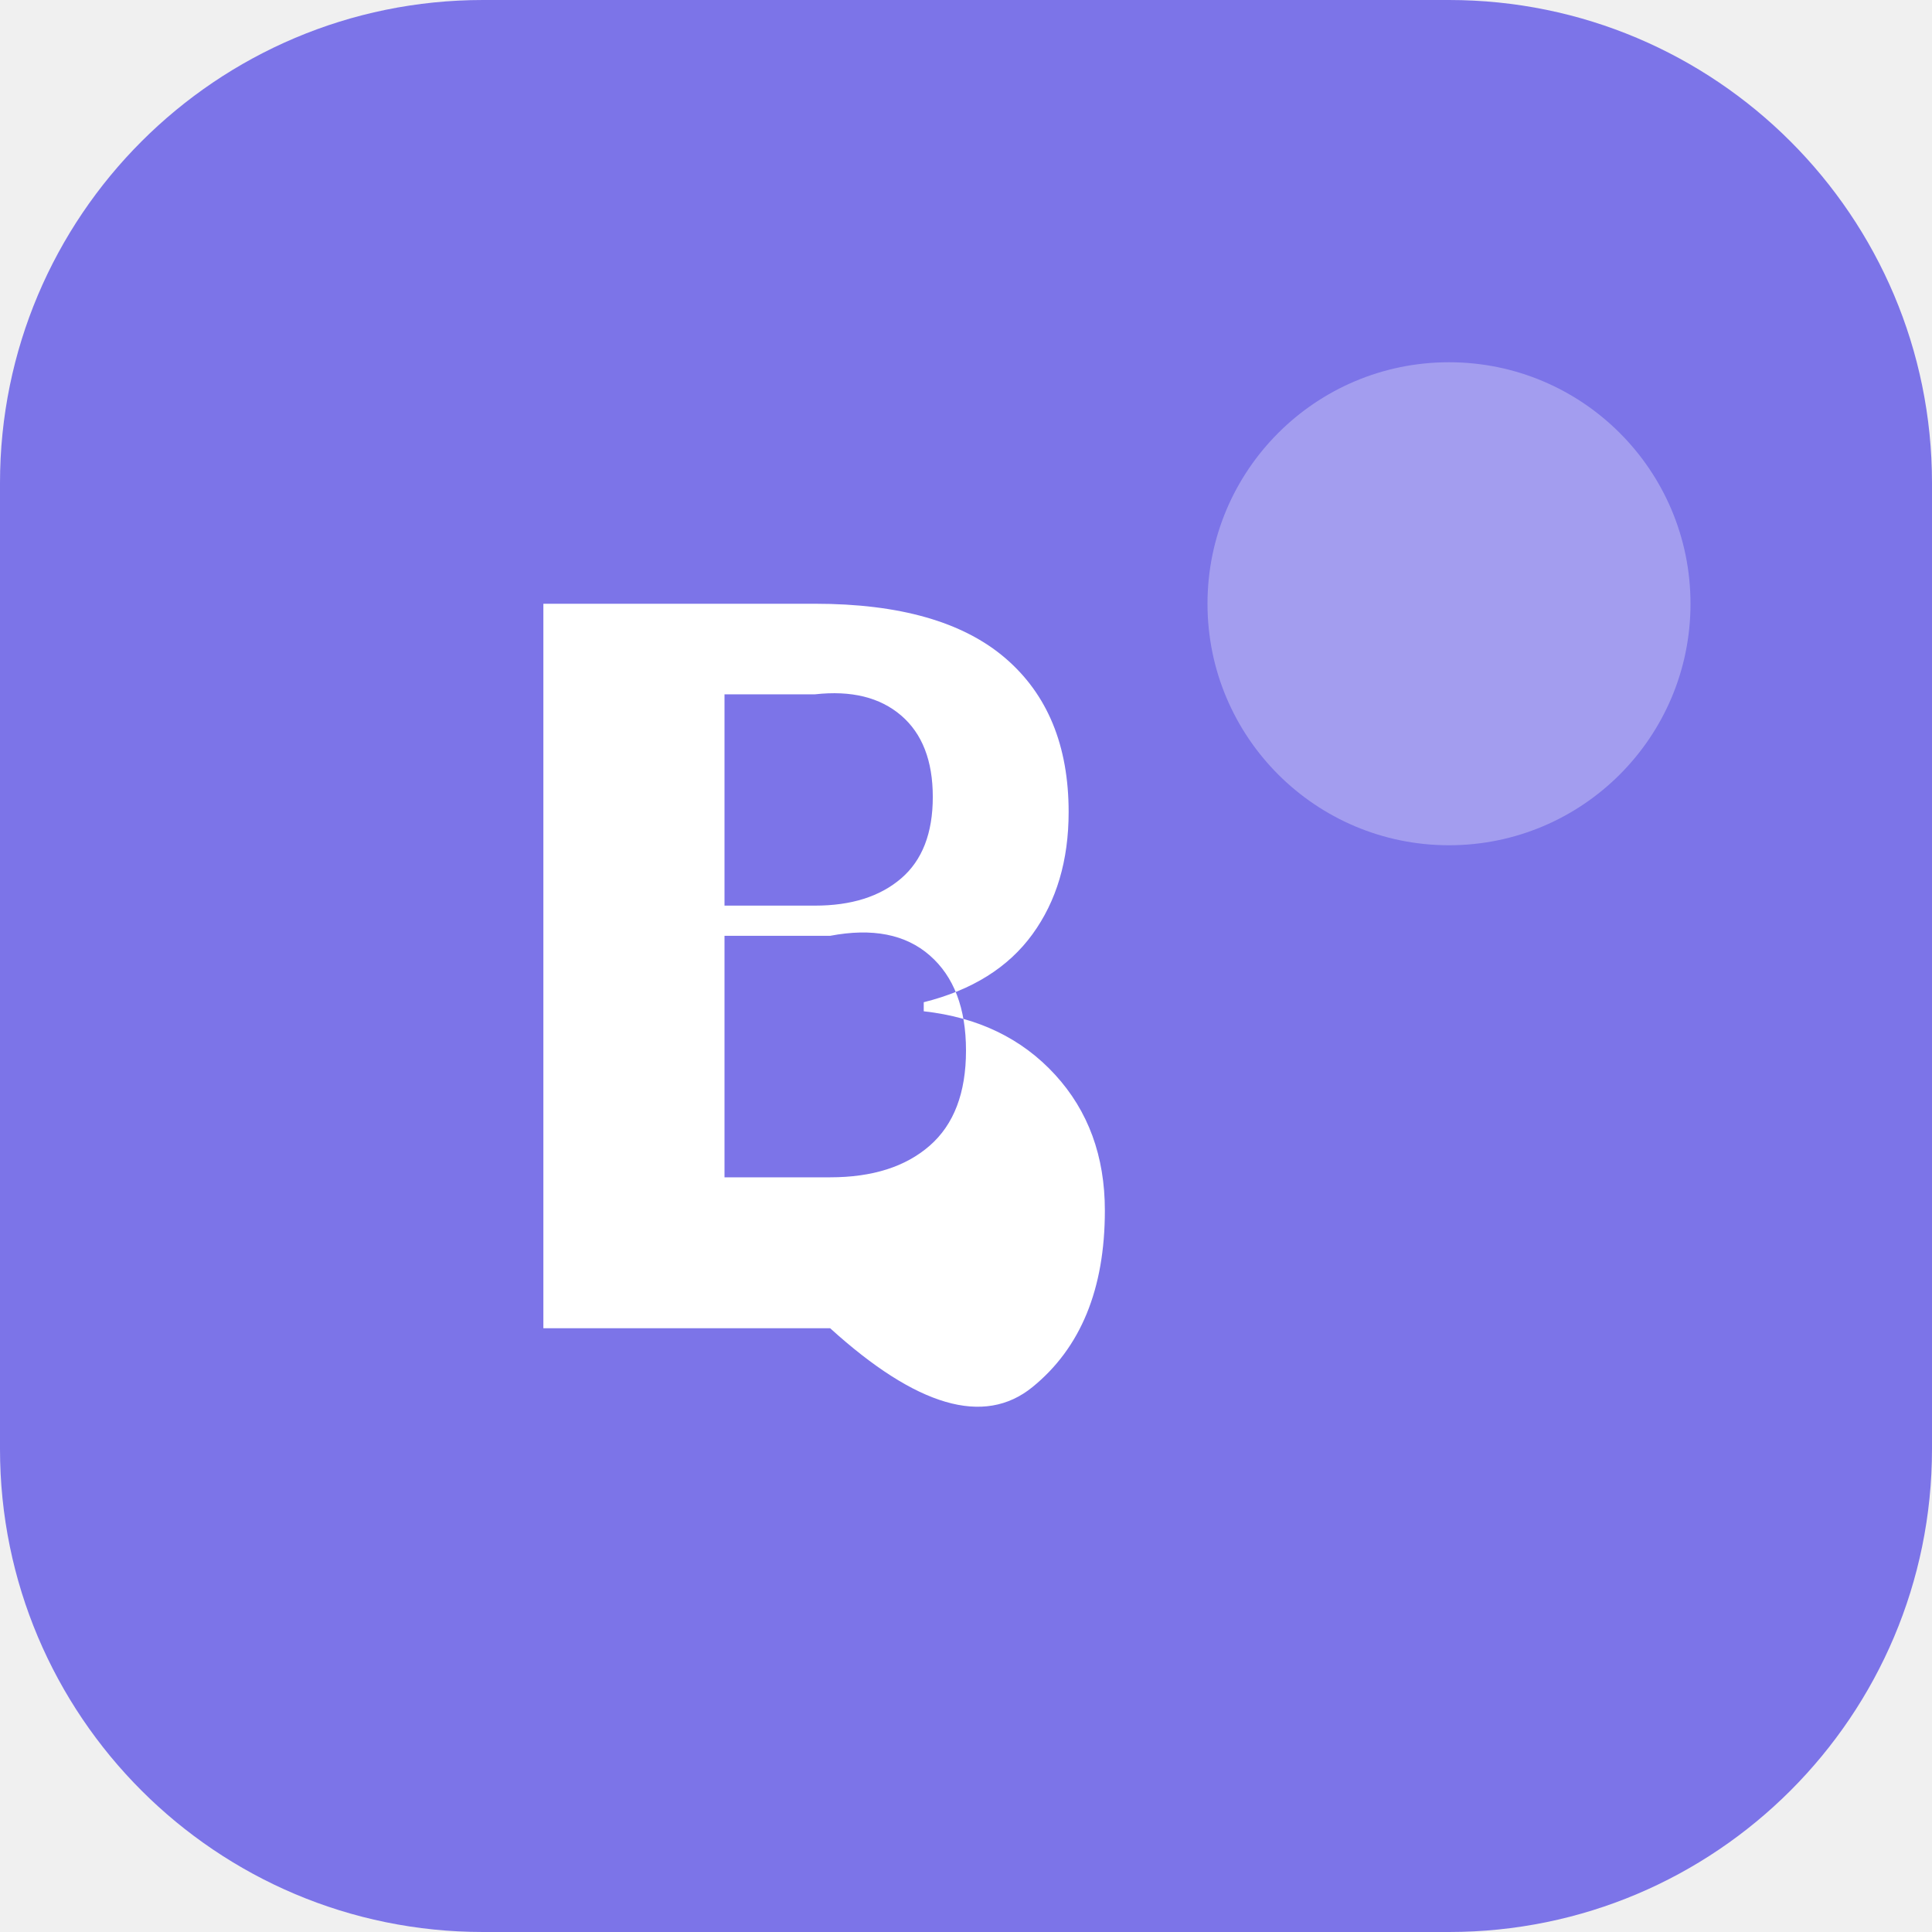
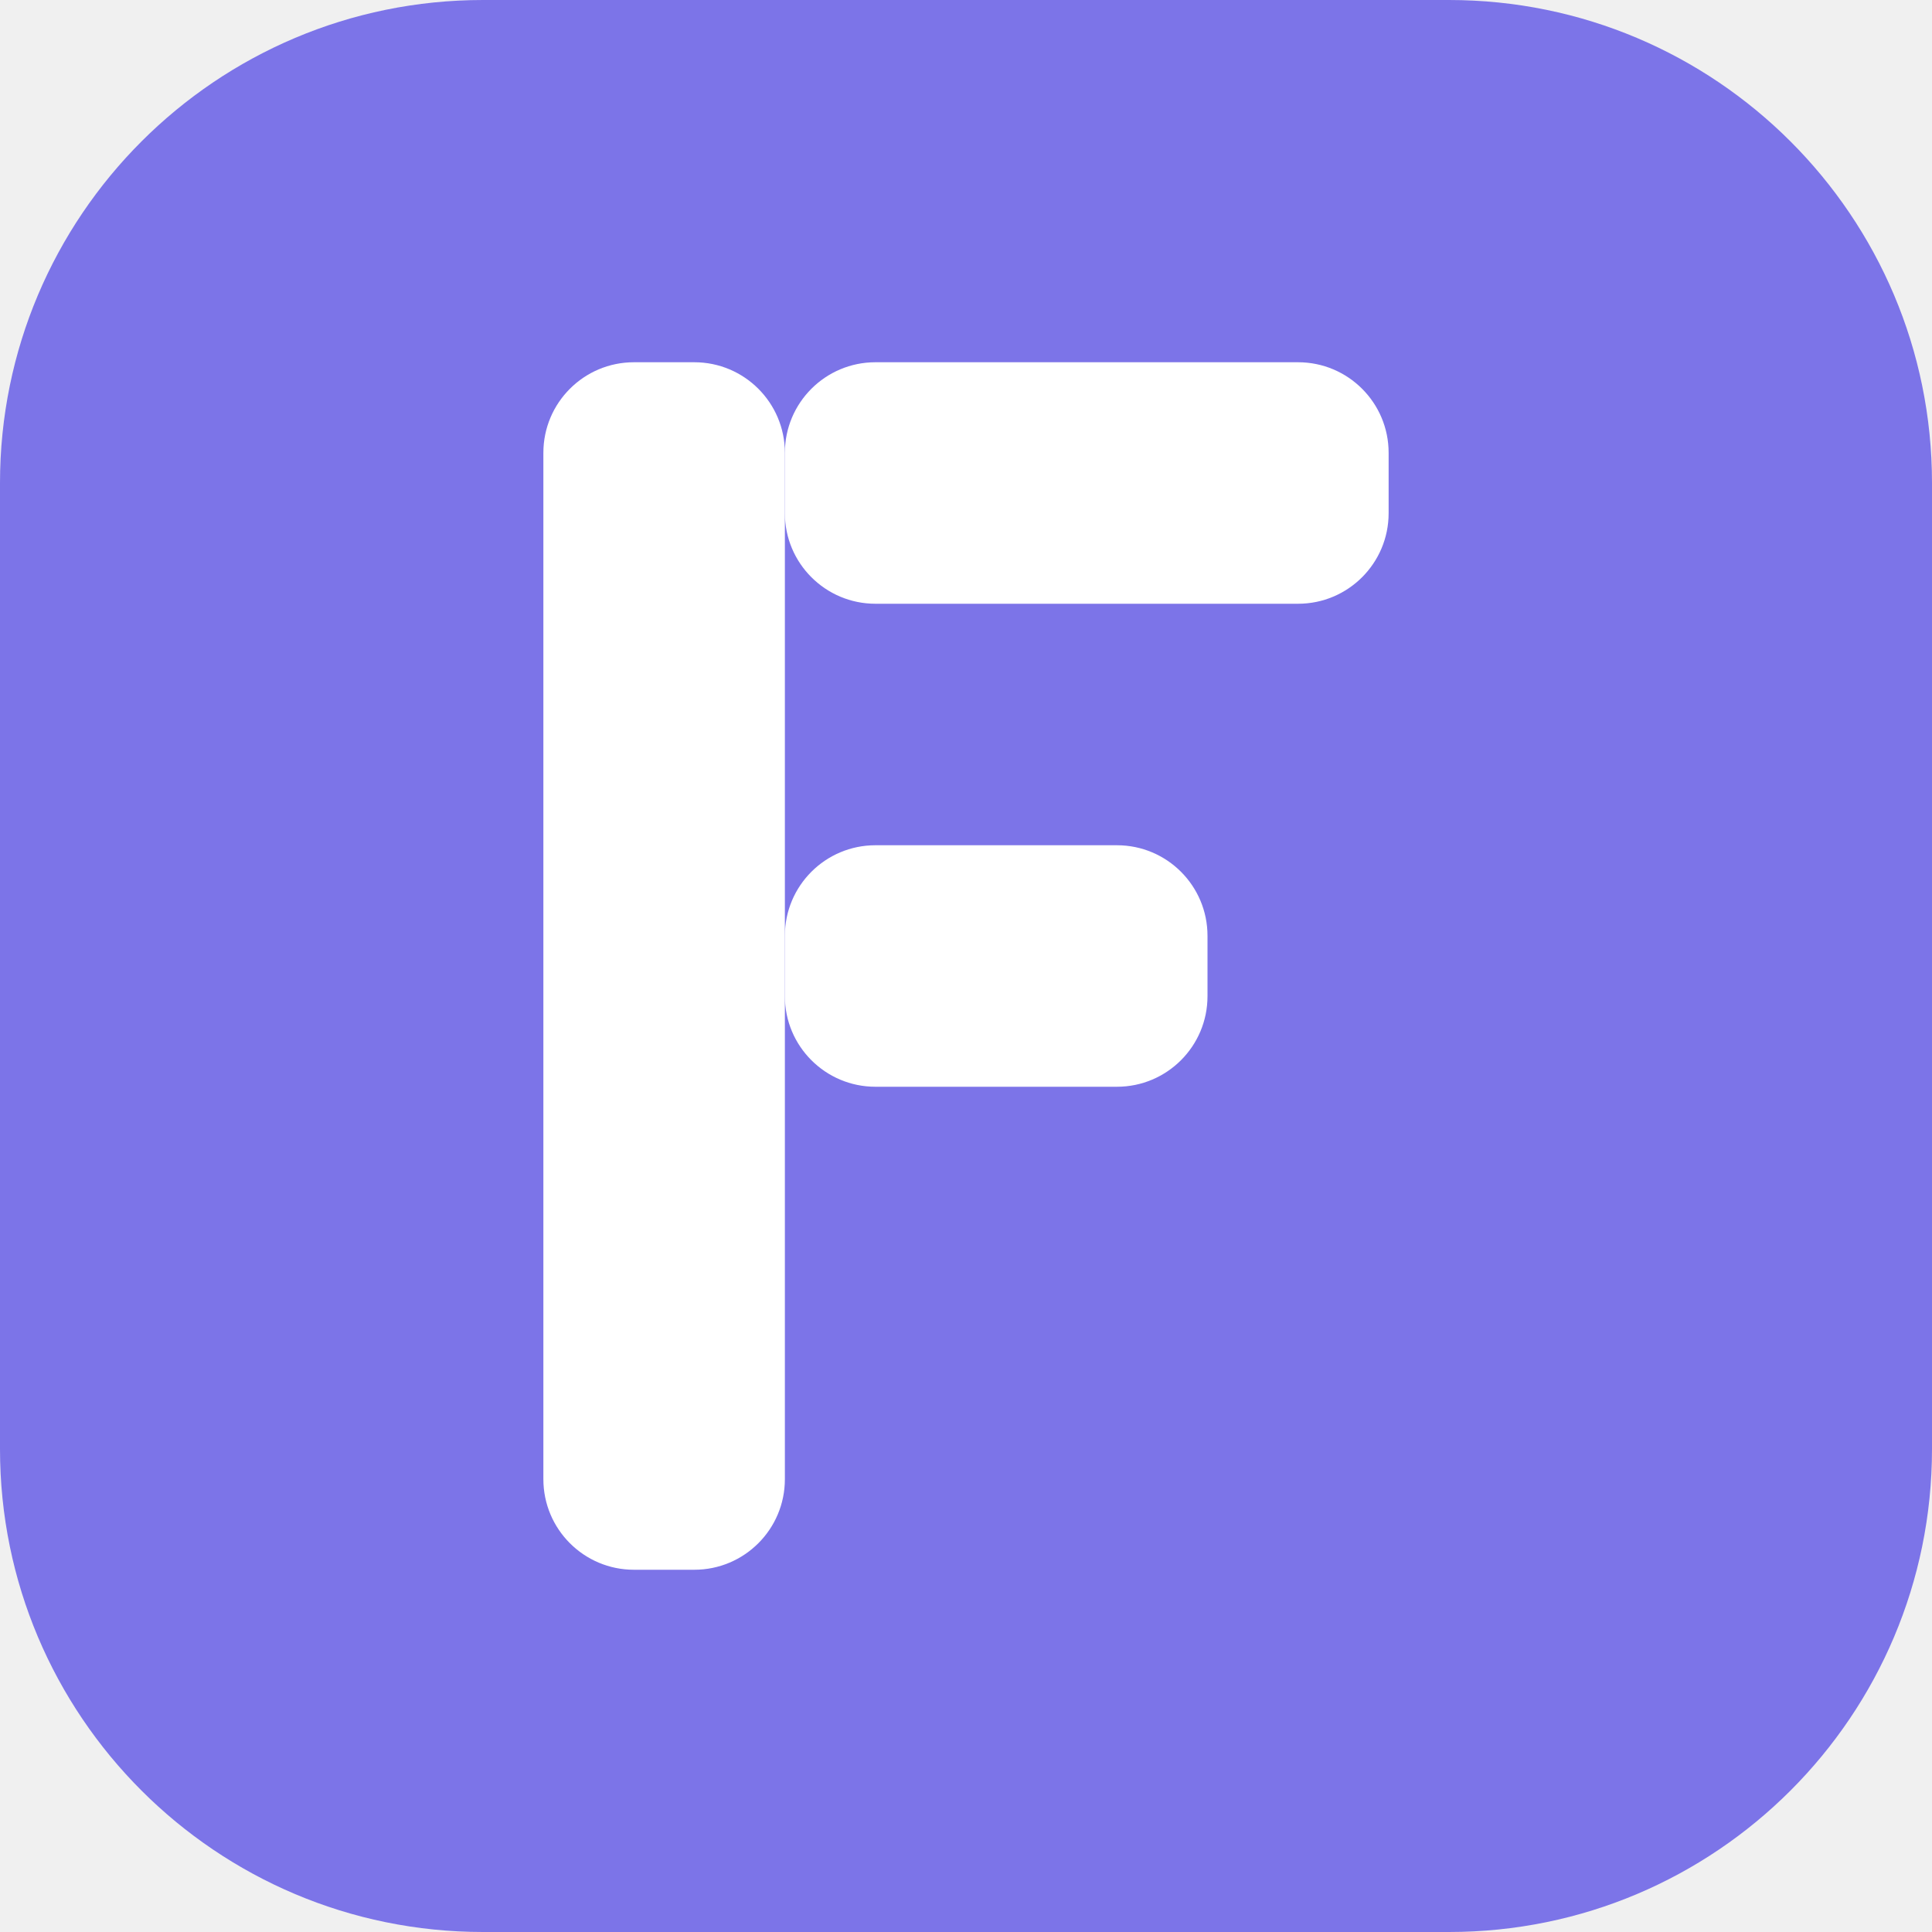
<svg xmlns="http://www.w3.org/2000/svg" viewBox="0 0 32 32" fill="none">
-   <rect width="32" height="32" rx="8" fill="#7C74E8" />
-   <path d="M9 22V10h4.5q2.1 0 3.15.9t1.05 2.55q0 1.2-.6 2.025-.6.825-1.8 1.125v.15q1.35.15 2.175 1.05.825.9.825 2.25 0 1.95-1.2 2.925T13.75 22H9zm3-7h1.5q.9 0 1.425-.45t.525-1.35q0-.9-.525-1.35T13.5 11.5H12v3.5zm0 4.5h1.75q1.05 0 1.65-.525t.6-1.575q0-1.05-.6-1.575T13.75 15.5H12V19.5z" fill="white" />
-   <circle cx="24" cy="10" r="4" fill="white" opacity="0.3" />
+   <rect width="32" height="32" rx="8" fill="#7c74e8" />
+   <rect x="9" y="6" width="4" height="20" rx="1.5" fill="white" />
+   <rect x="13" y="6" width="10" height="4" rx="1.5" fill="white" />
+   <rect x="13" y="14" width="7" height="4" rx="1.5" fill="white" />
</svg>
